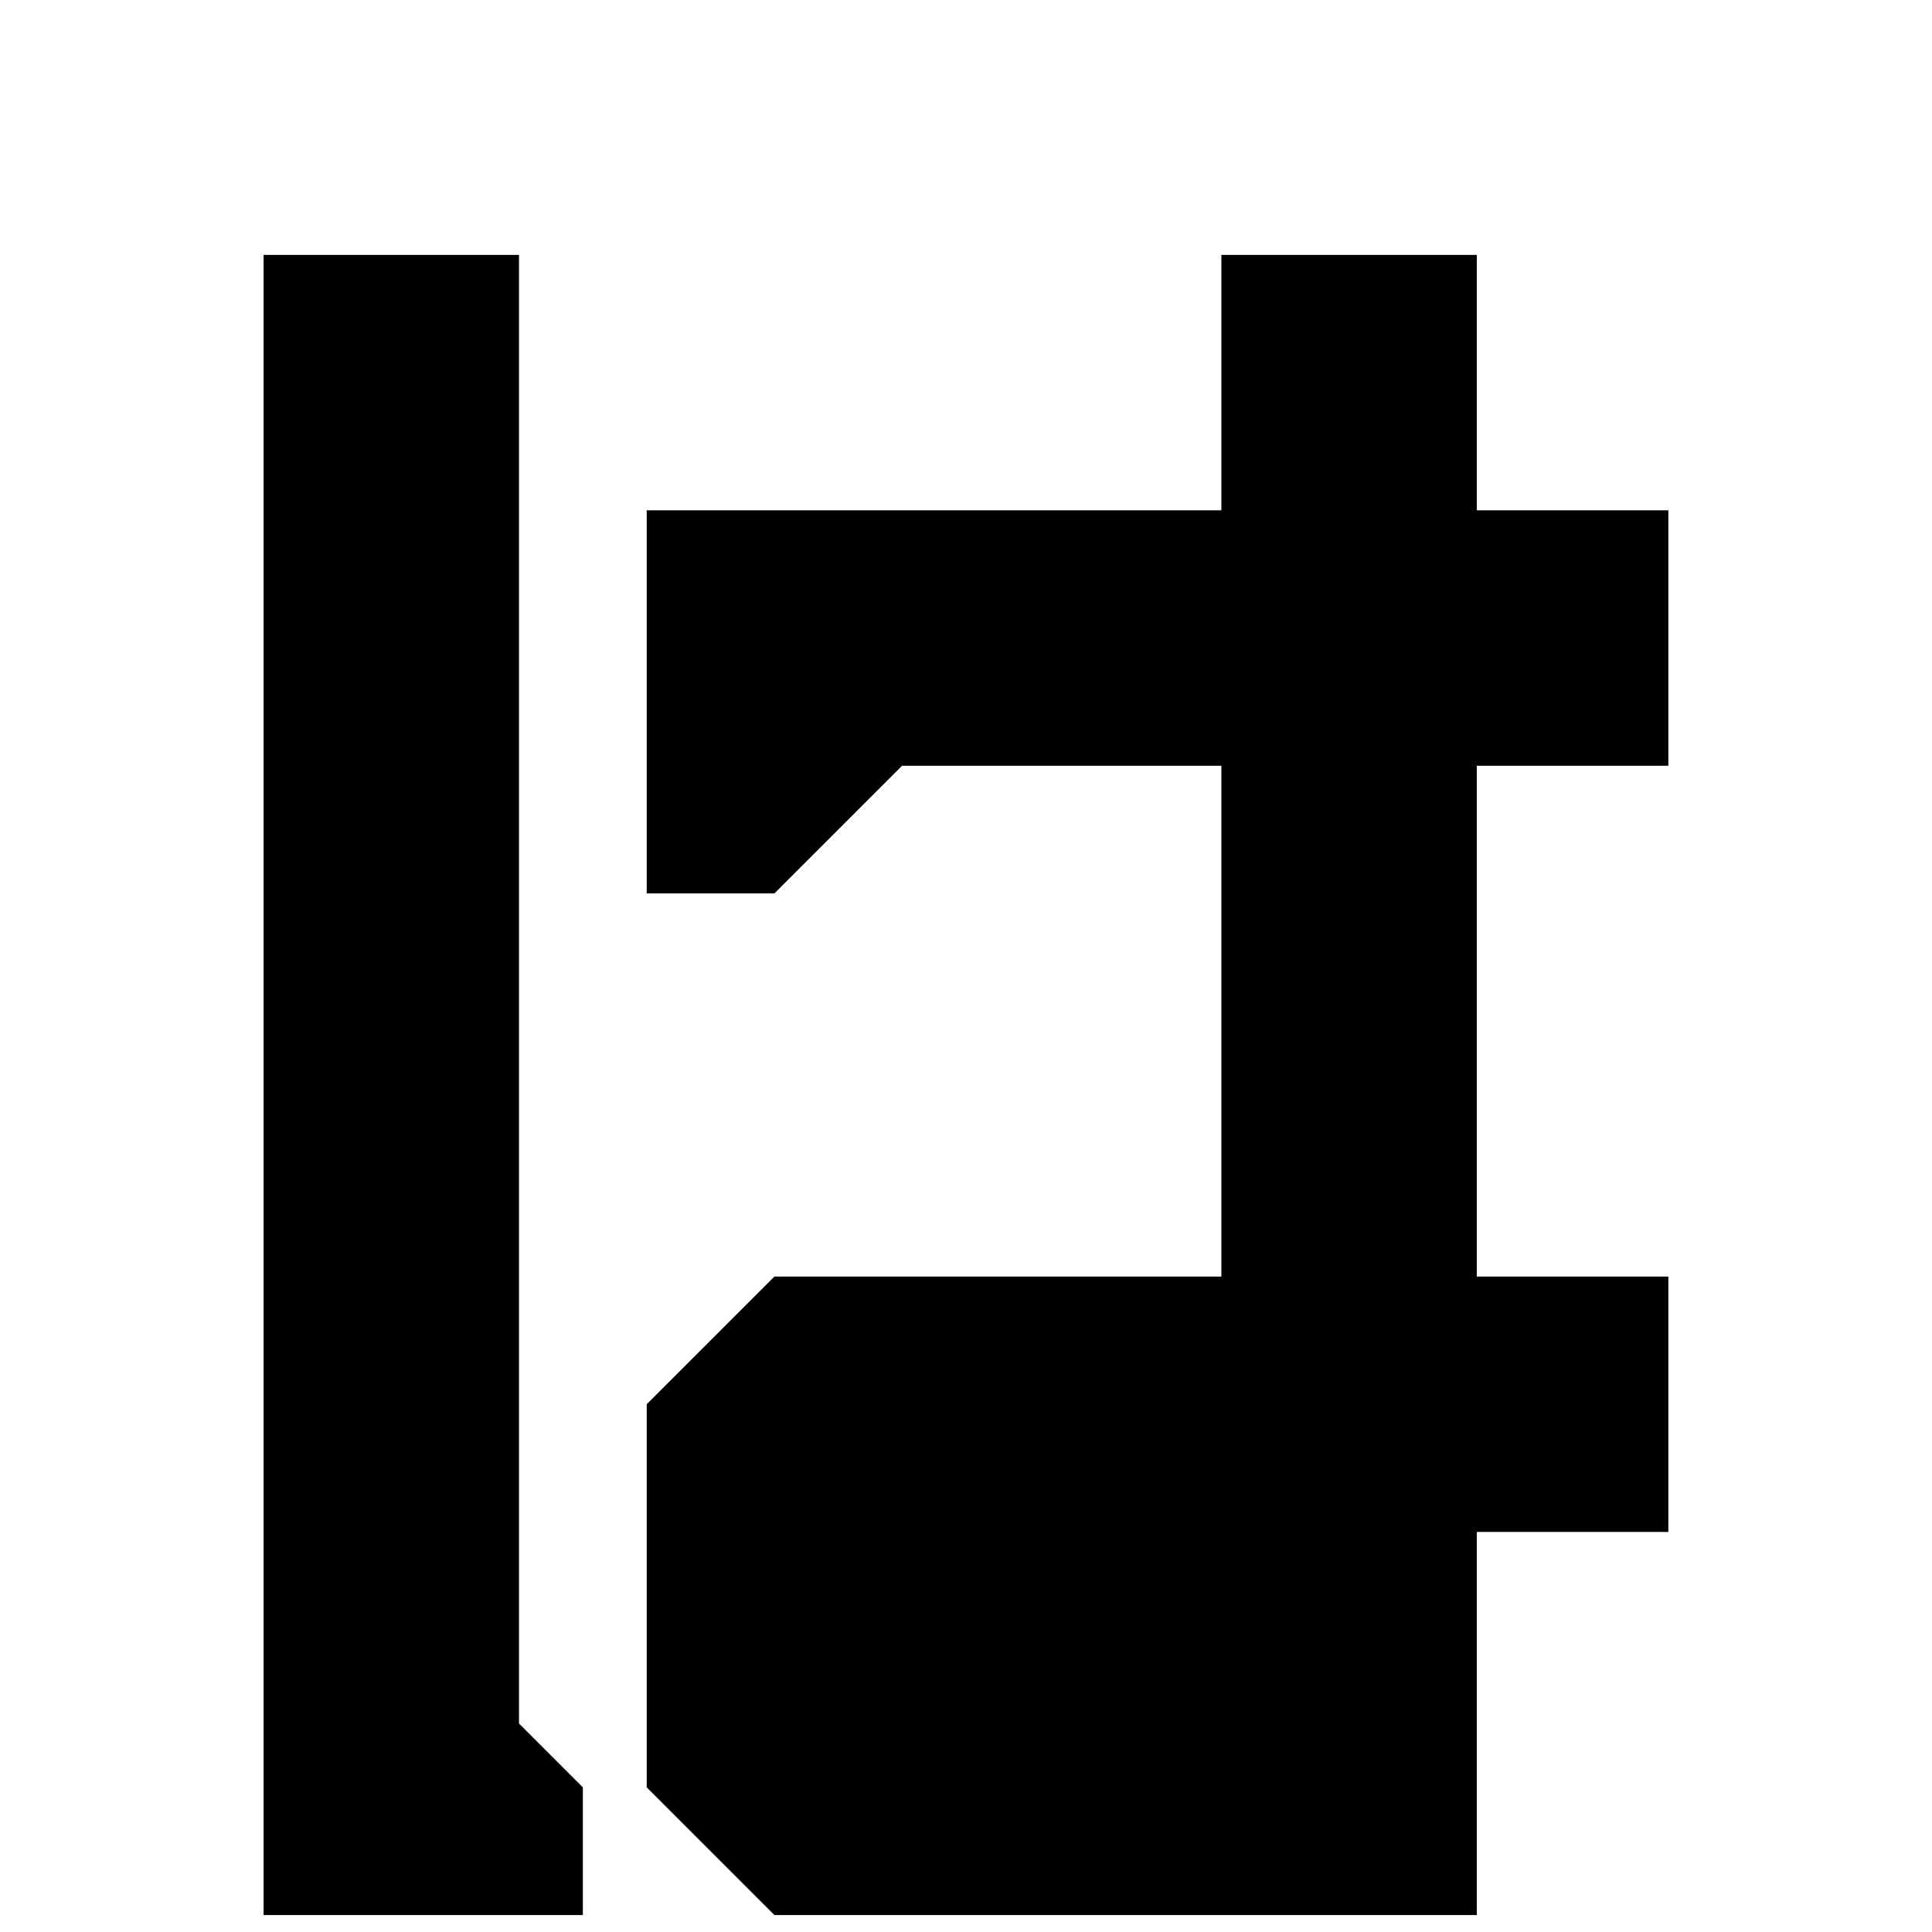
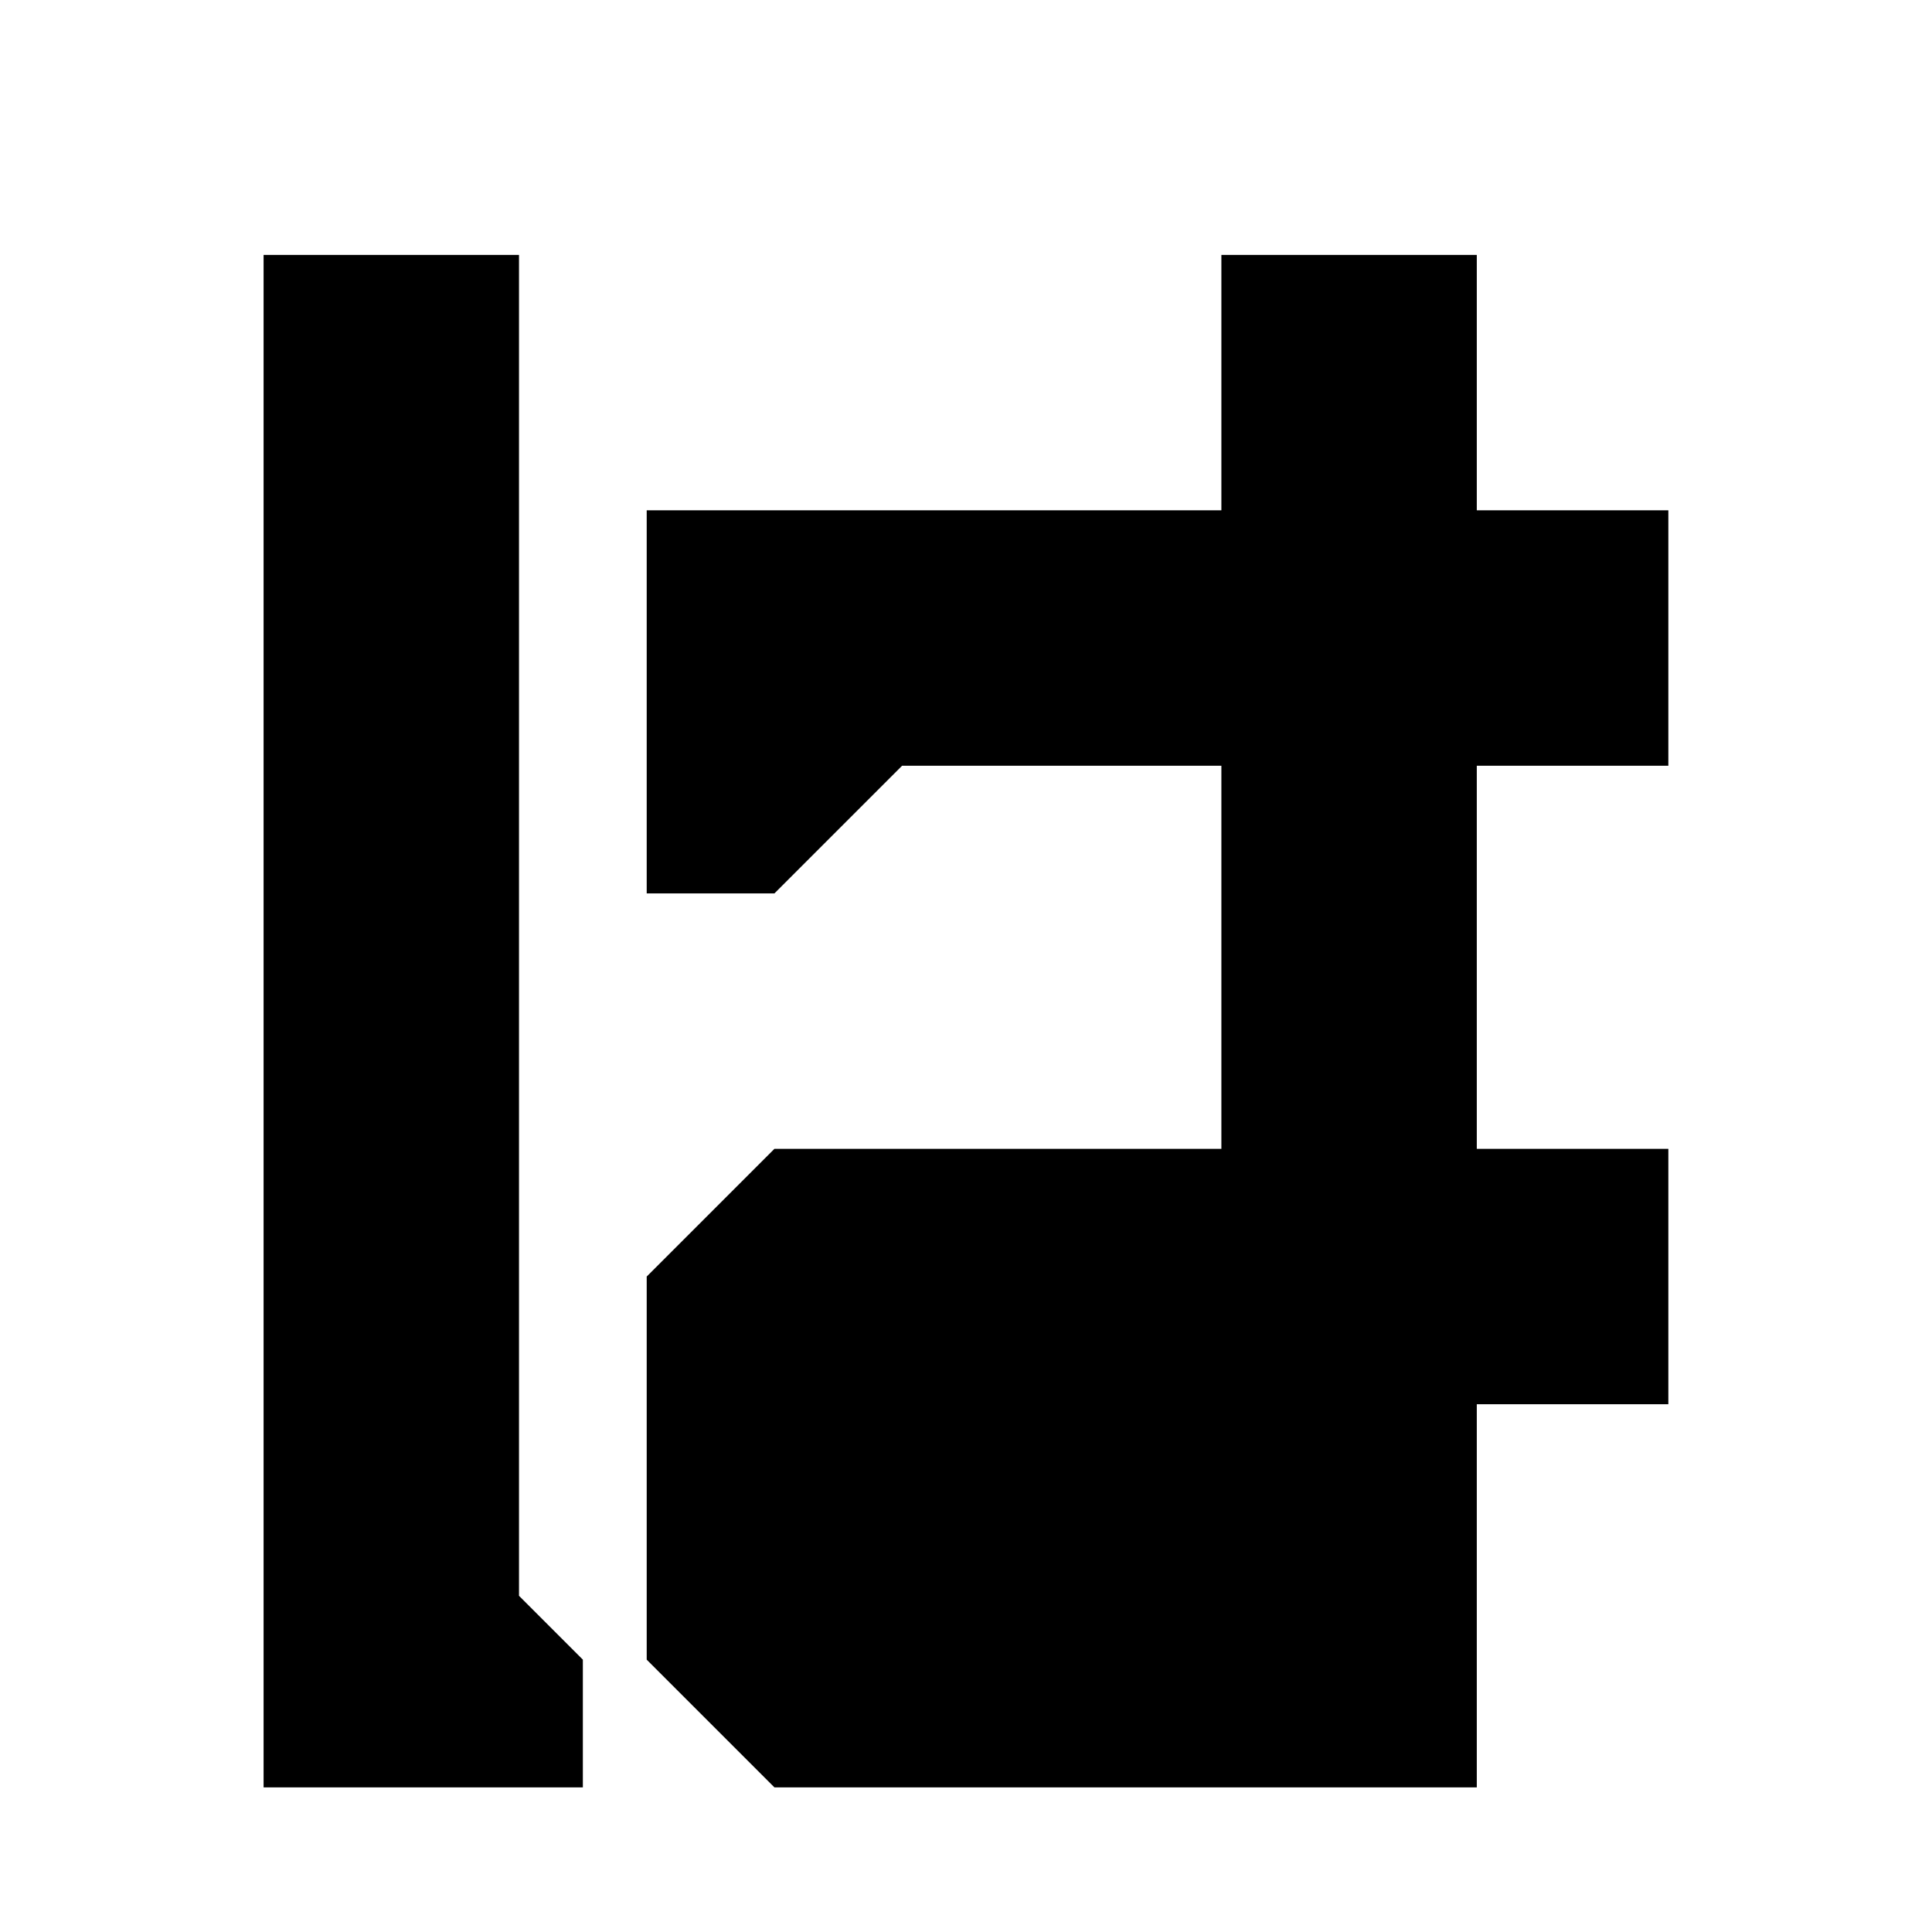
<svg xmlns="http://www.w3.org/2000/svg" viewBox="0 0 512 512" width="512" height="512">
  <g transform="matrix(33.8432,0,0,33.8432,-5170.664,-1693.616)">
-     <path d="M159.847 63.039H162.347V62.039H159.847ZM165.847 56.039L165.847 54.039L164.347 54.039L164.347 52.039L162.347 52.039L162.347 54.039L157.847 54.039L157.847 57.039L158.847 57.039L159.847 56.039L162.347 56.039L162.347 60.039L158.847 60.039L157.847 61.039L157.847 64.039L158.847 65.039L164.347 65.039L164.347 62.039L165.847 62.039L165.847 60.039L164.347 60.039L164.347 56.039L165.847 56.039" fill="#000000" />
-     <path d="M156.847 52.039L154.847 52.039L154.847 65.039L157.347 65.039L157.347 64.039L156.847 63.539L156.847 52.039" fill="#000000" />
+     <path d="M159.847 62.039H162.347V61.039H159.847ZM165.847 56.039L165.847 54.039L164.347 54.039L164.347 52.039L162.347 52.039L162.347 54.039L157.847 54.039L157.847 57.039L158.847 57.039L159.847 56.039L162.347 56.039L162.347 59.039L158.847 59.039L157.847 60.039L157.847 63.039L158.847 64.039L164.347 64.039L164.347 61.039L165.847 61.039L165.847 59.039L164.347 59.039L164.347 56.039L165.847 56.039" fill="#000000" />
+     <path d="M156.847 52.039L154.847 52.039L154.847 64.039L157.347 64.039L157.347 63.039L156.847 62.539L156.847 52.039" fill="#000000" />
  </g>
</svg>
